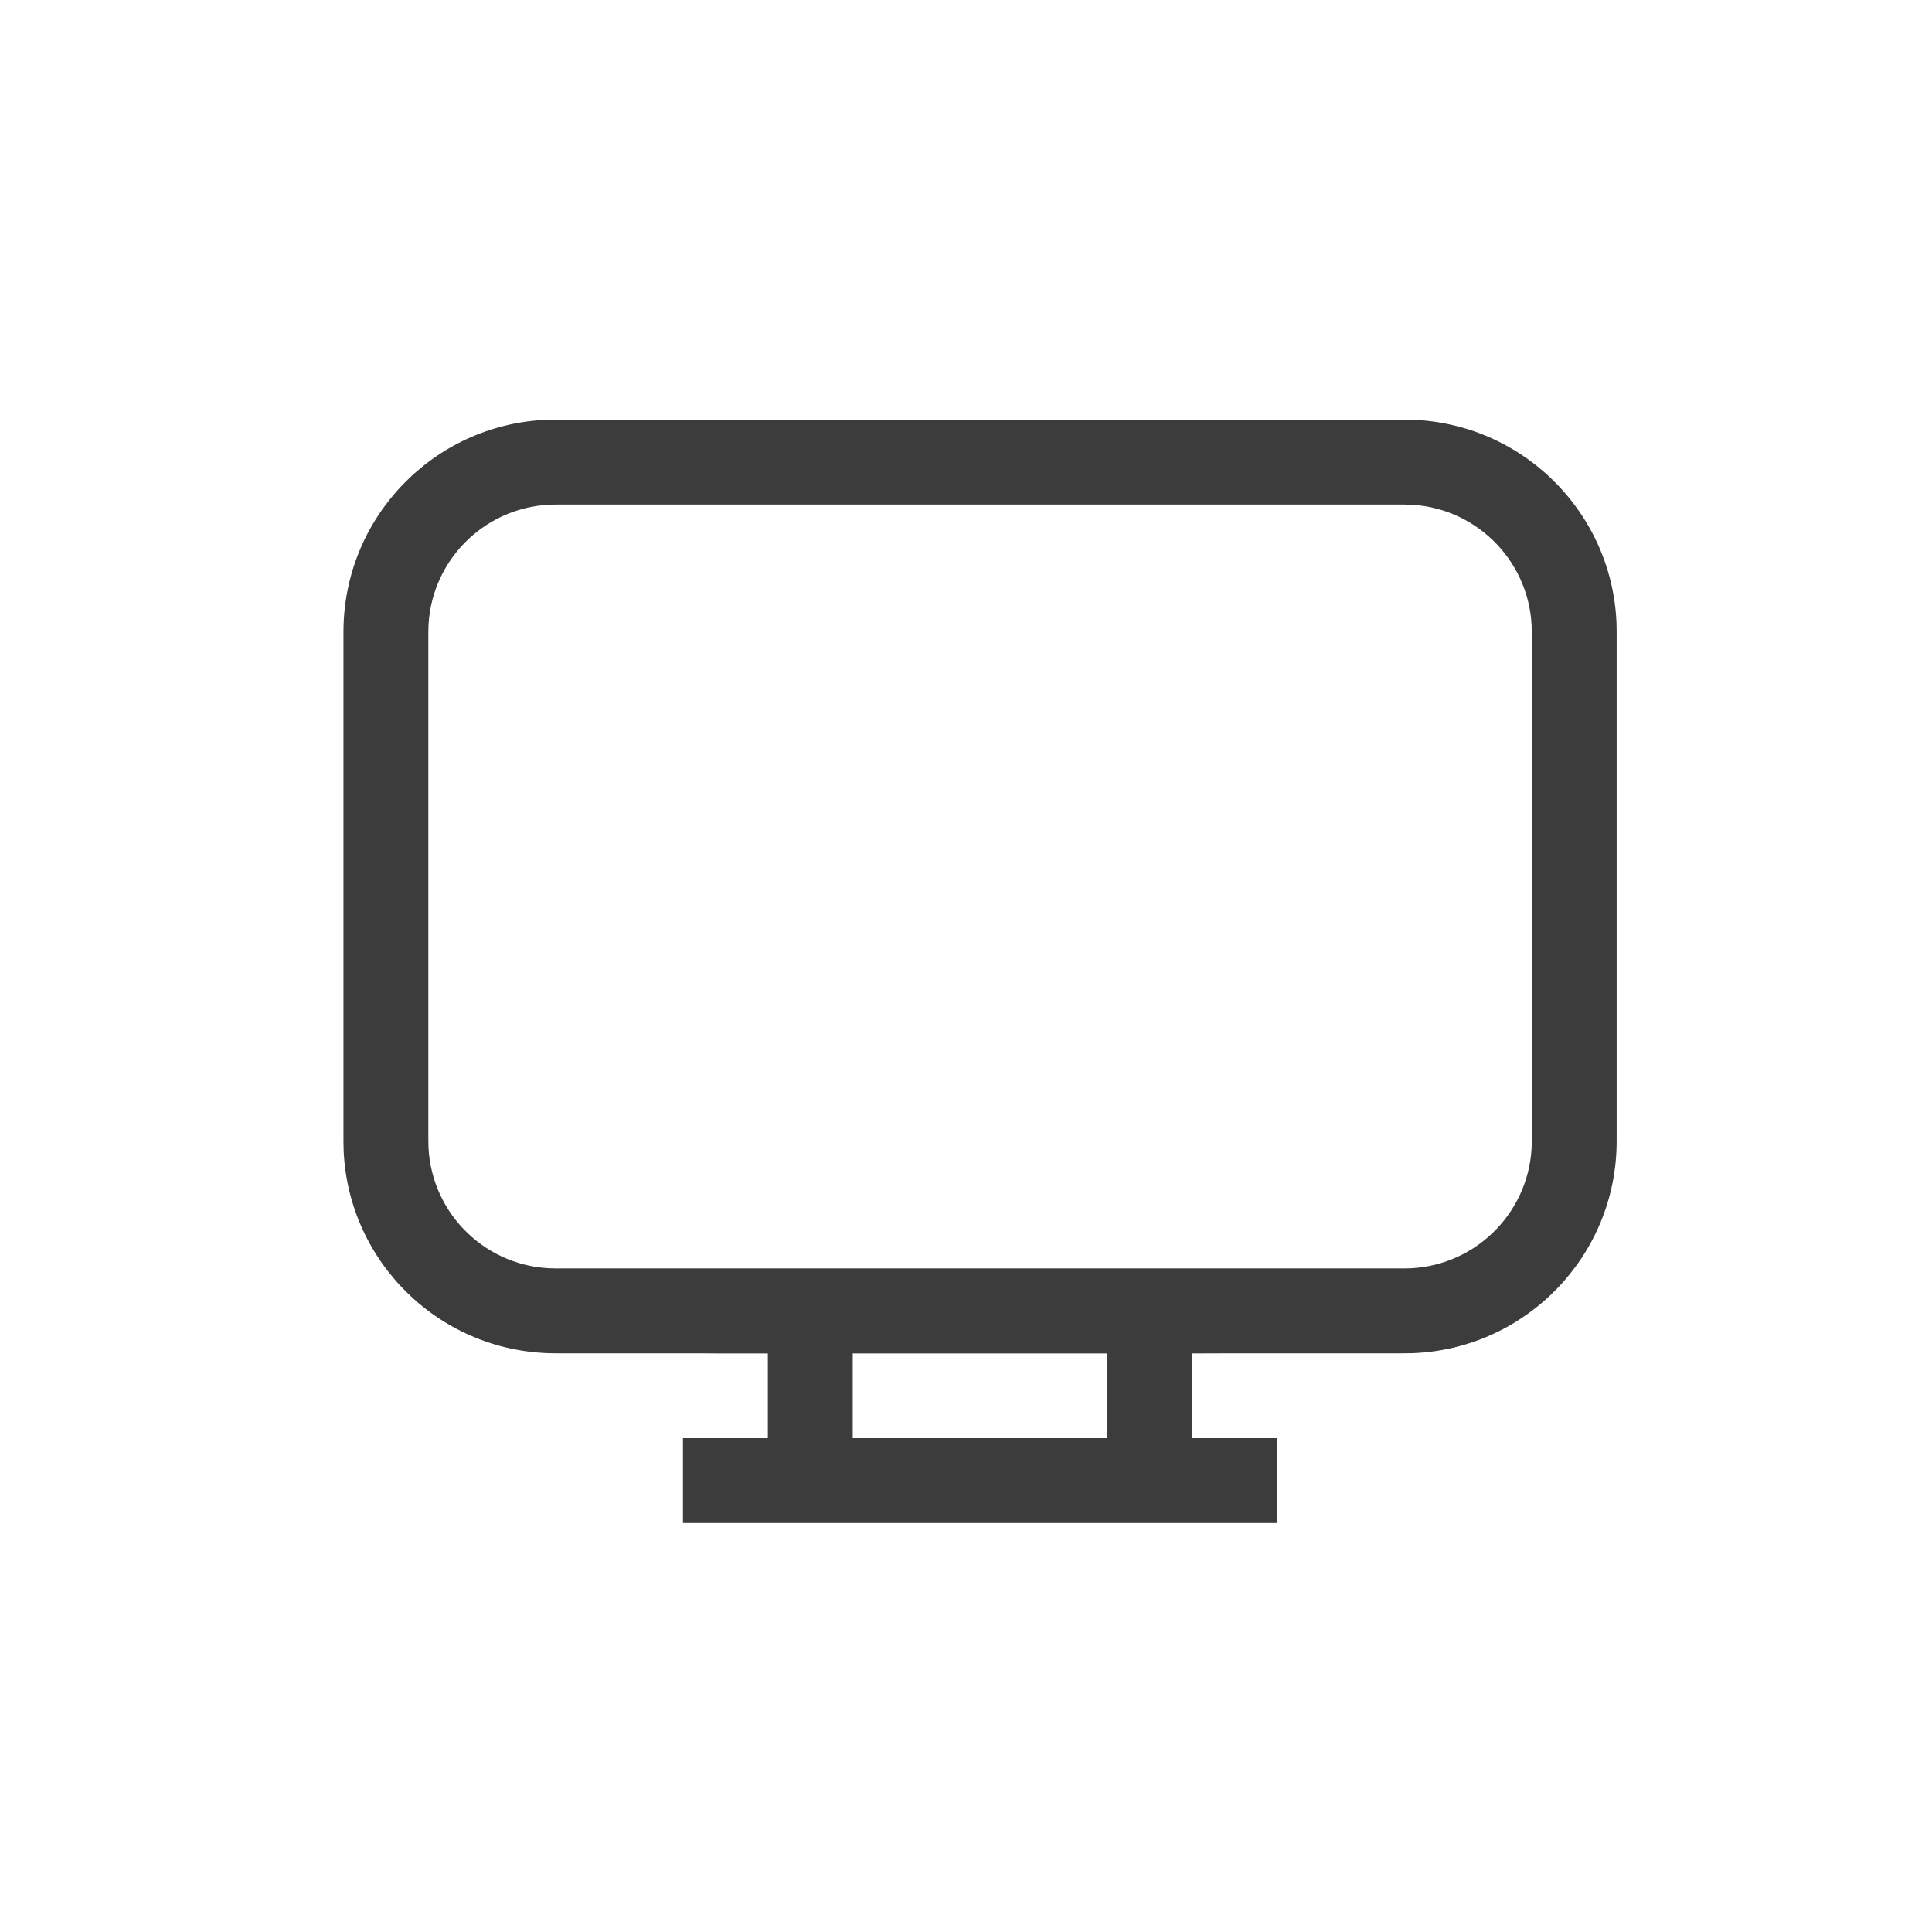
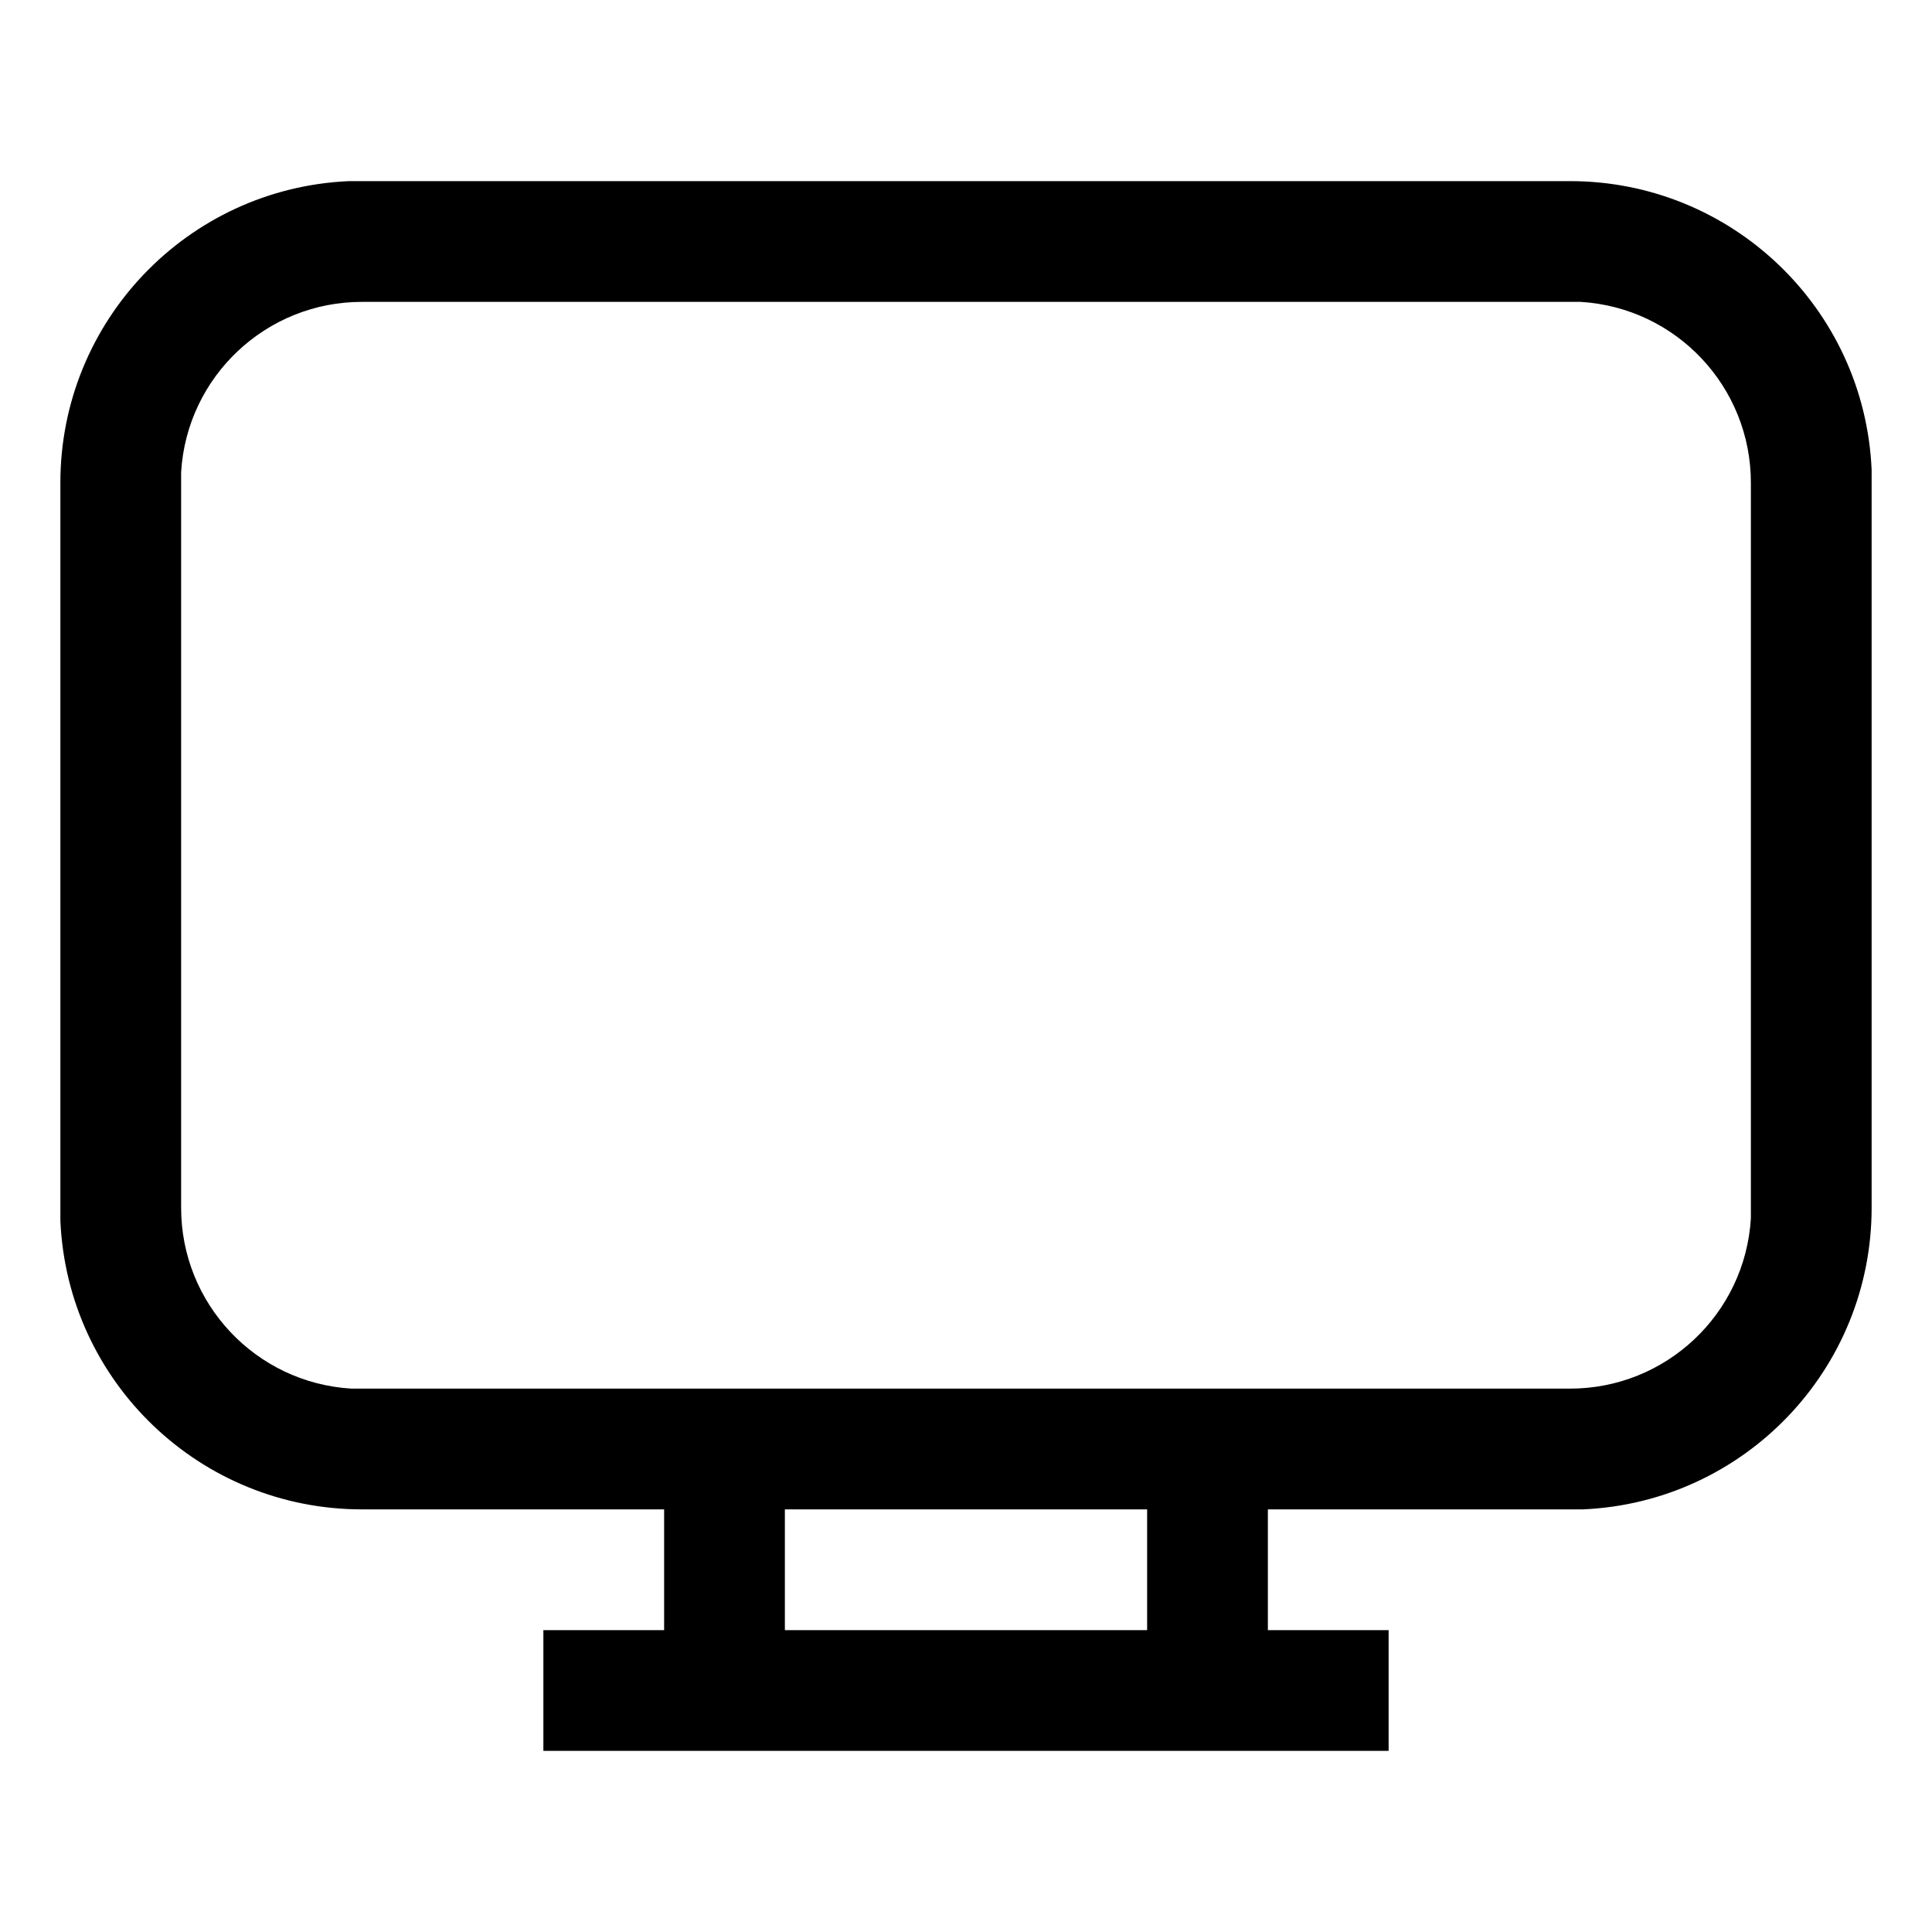
- <svg xmlns="http://www.w3.org/2000/svg" width="45" height="45" viewBox="0 0 45 45" fill="none">
-   <path d="M19.862 31.521H25.793V33.498H19.862V31.521ZM15.908 33.498V35.475H29.747V33.498H27.77V31.521L28.84 31.517L29.055 31.512C31.686 31.4 31.542 30.318 28.884 30.318L16.479 30.327C13.848 30.439 13.99 31.521 16.649 31.521H17.885V33.498H15.908Z" fill="#3C3C3C" />
-   <path d="M12.943 11.752H32.712L32.886 11.757C34.443 11.846 35.678 13.138 35.678 14.717V26.579L35.673 26.753C35.583 28.309 34.291 29.544 32.712 29.544H12.943L12.768 29.539C11.212 29.45 9.977 28.158 9.977 26.579V14.717L9.982 14.543C10.072 12.986 11.364 11.752 12.943 11.752ZM27.77 31.521H32.712L32.927 31.517C35.558 31.405 37.655 29.237 37.655 26.579V14.717L37.651 14.502C37.539 11.871 35.371 9.774 32.712 9.774H12.943L12.728 9.778C10.097 9.89 8 12.059 8 14.717V26.579L8.004 26.794C8.116 29.425 10.284 31.521 12.943 31.521H17.885H27.77Z" fill="#3C3C3C" />
+ <svg xmlns="http://www.w3.org/2000/svg" viewBox="0 0 32 32" aria-hidden="true" role="presentation" focusable="false">
+   <path d="M9 29v-2h2v-2H6a5 5 0 0 1-5-4.78V8a5 5 0 0 1 4.78-5H26a5 5 0 0 1 5 4.78V20a5 5 0 0 1-4.78 5H21v2h2v2zm10-4h-6v2h6zm7-20H6a3 3 0 0 0-3 2.82V20a3 3 0 0 0 2.82 3H26a3 3 0 0 0 3-2.82V8a3 3 0 0 0-2.82-3z" />
</svg>
